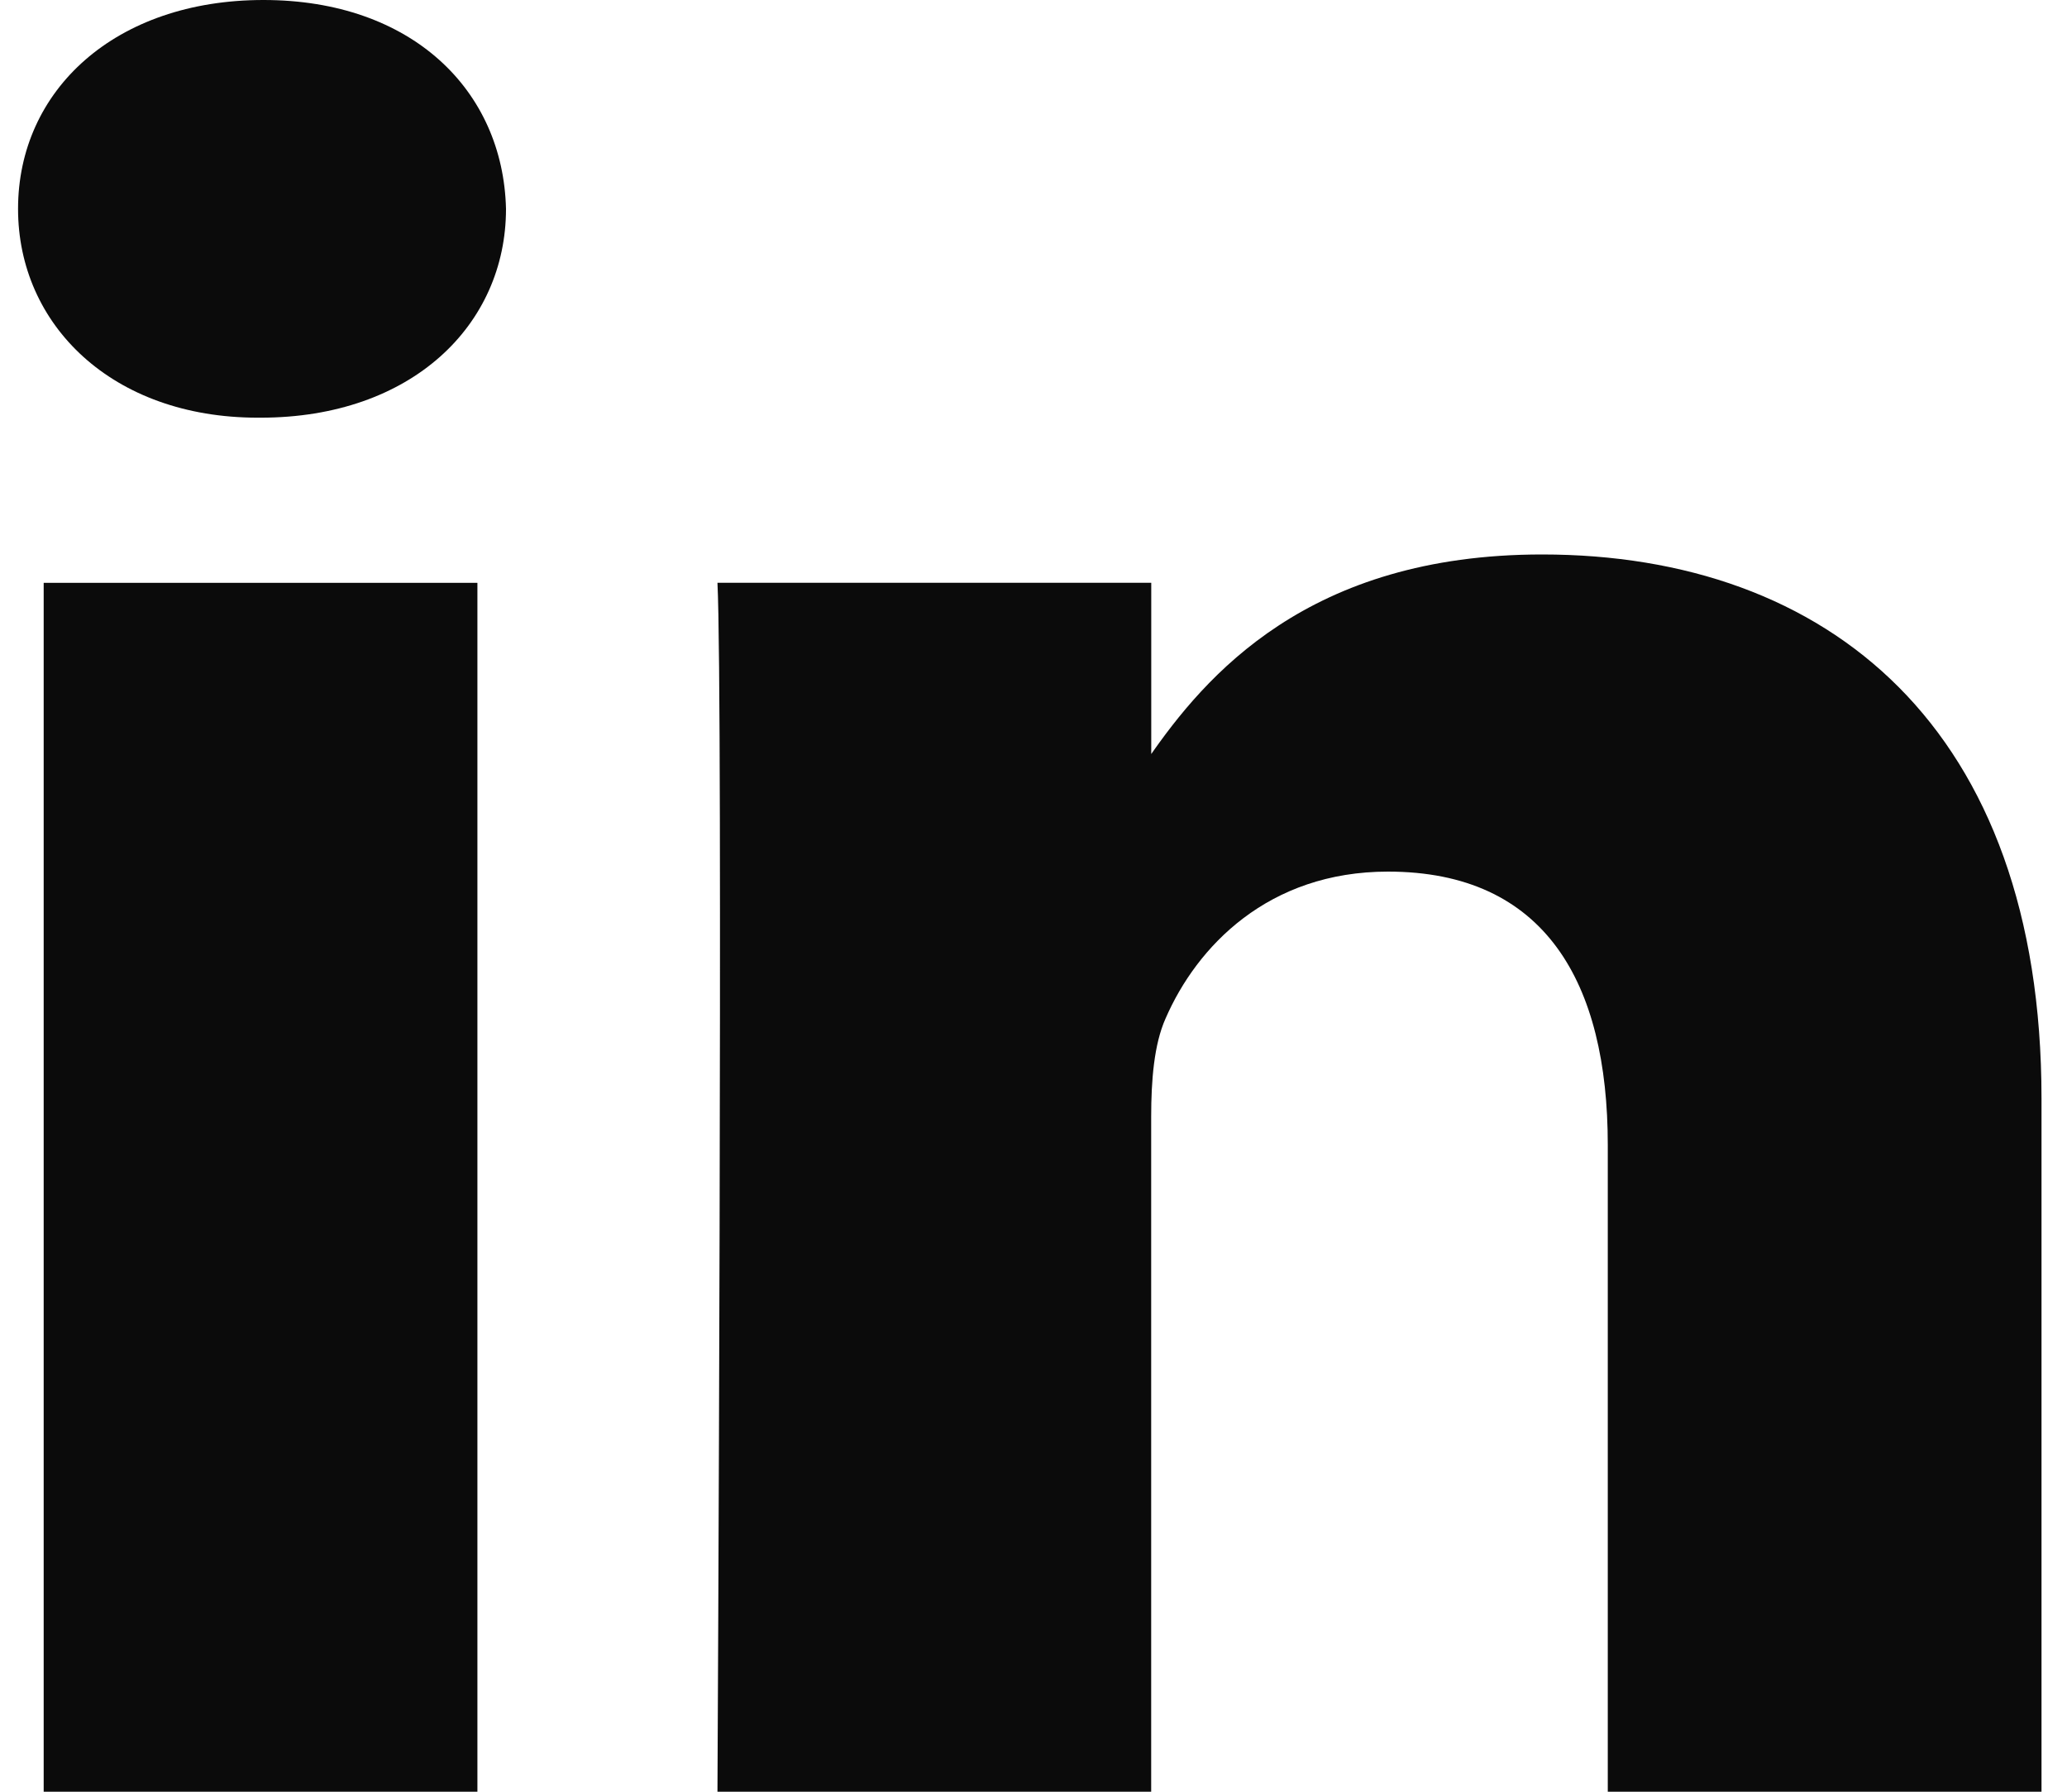
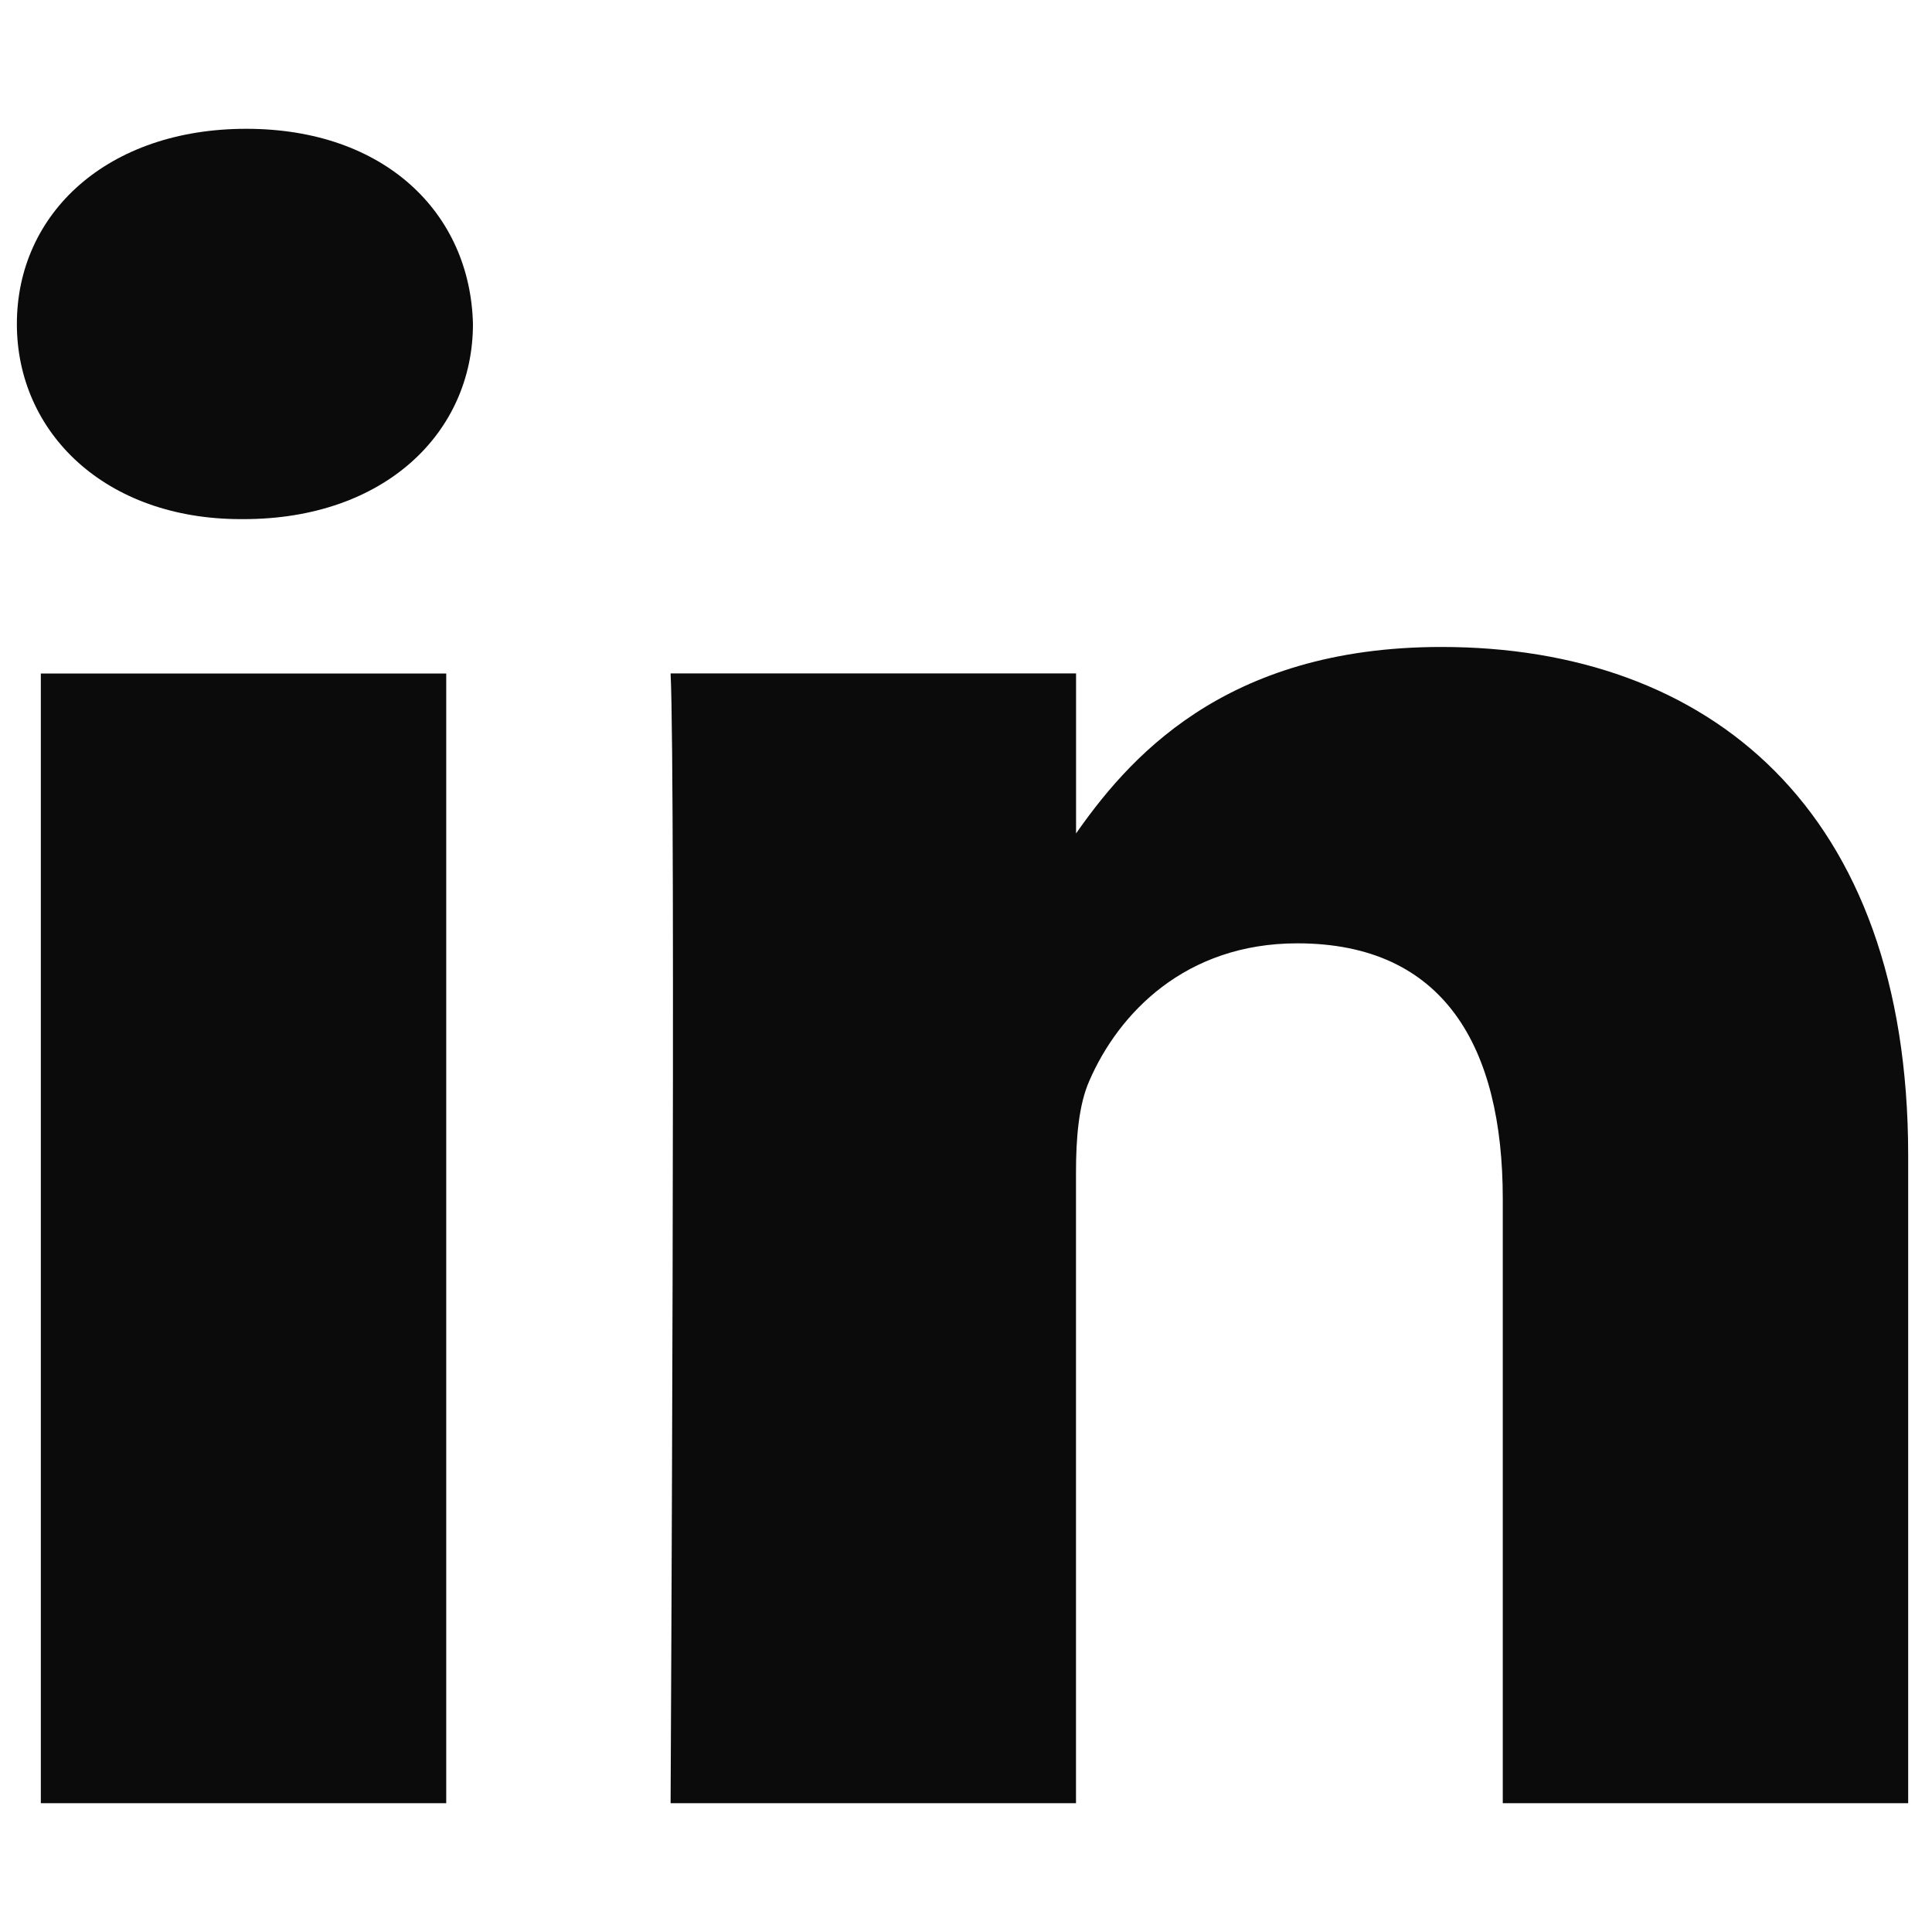
- <svg xmlns="http://www.w3.org/2000/svg" width="30" height="26" viewBox="0 0 30 26" fill="none">
+ <svg xmlns="http://www.w3.org/2000/svg" width="26" height="26" viewBox="0 0 30 26" fill="none">
  <path id="Vector" d="M6.929 26V8.458H0.634V26H6.929ZM3.782 6.061C5.977 6.061 7.344 4.714 7.344 3.031C7.303 1.31 5.977 0 3.824 0C1.67 0 0.262 1.31 0.262 3.031C0.262 4.714 1.628 6.061 3.741 6.061H3.782H3.782ZM10.413 26H16.708V16.204C16.708 15.679 16.749 15.156 16.916 14.781C17.371 13.733 18.407 12.648 20.145 12.648C22.424 12.648 23.335 14.257 23.335 16.615V26H29.63V15.941C29.63 10.553 26.524 8.046 22.382 8.046C18.986 8.046 17.495 9.804 16.667 11.002H16.709V8.457H10.413C10.496 10.104 10.413 26 10.413 26L10.413 26Z" fill="#0B0B0B" />
</svg>
